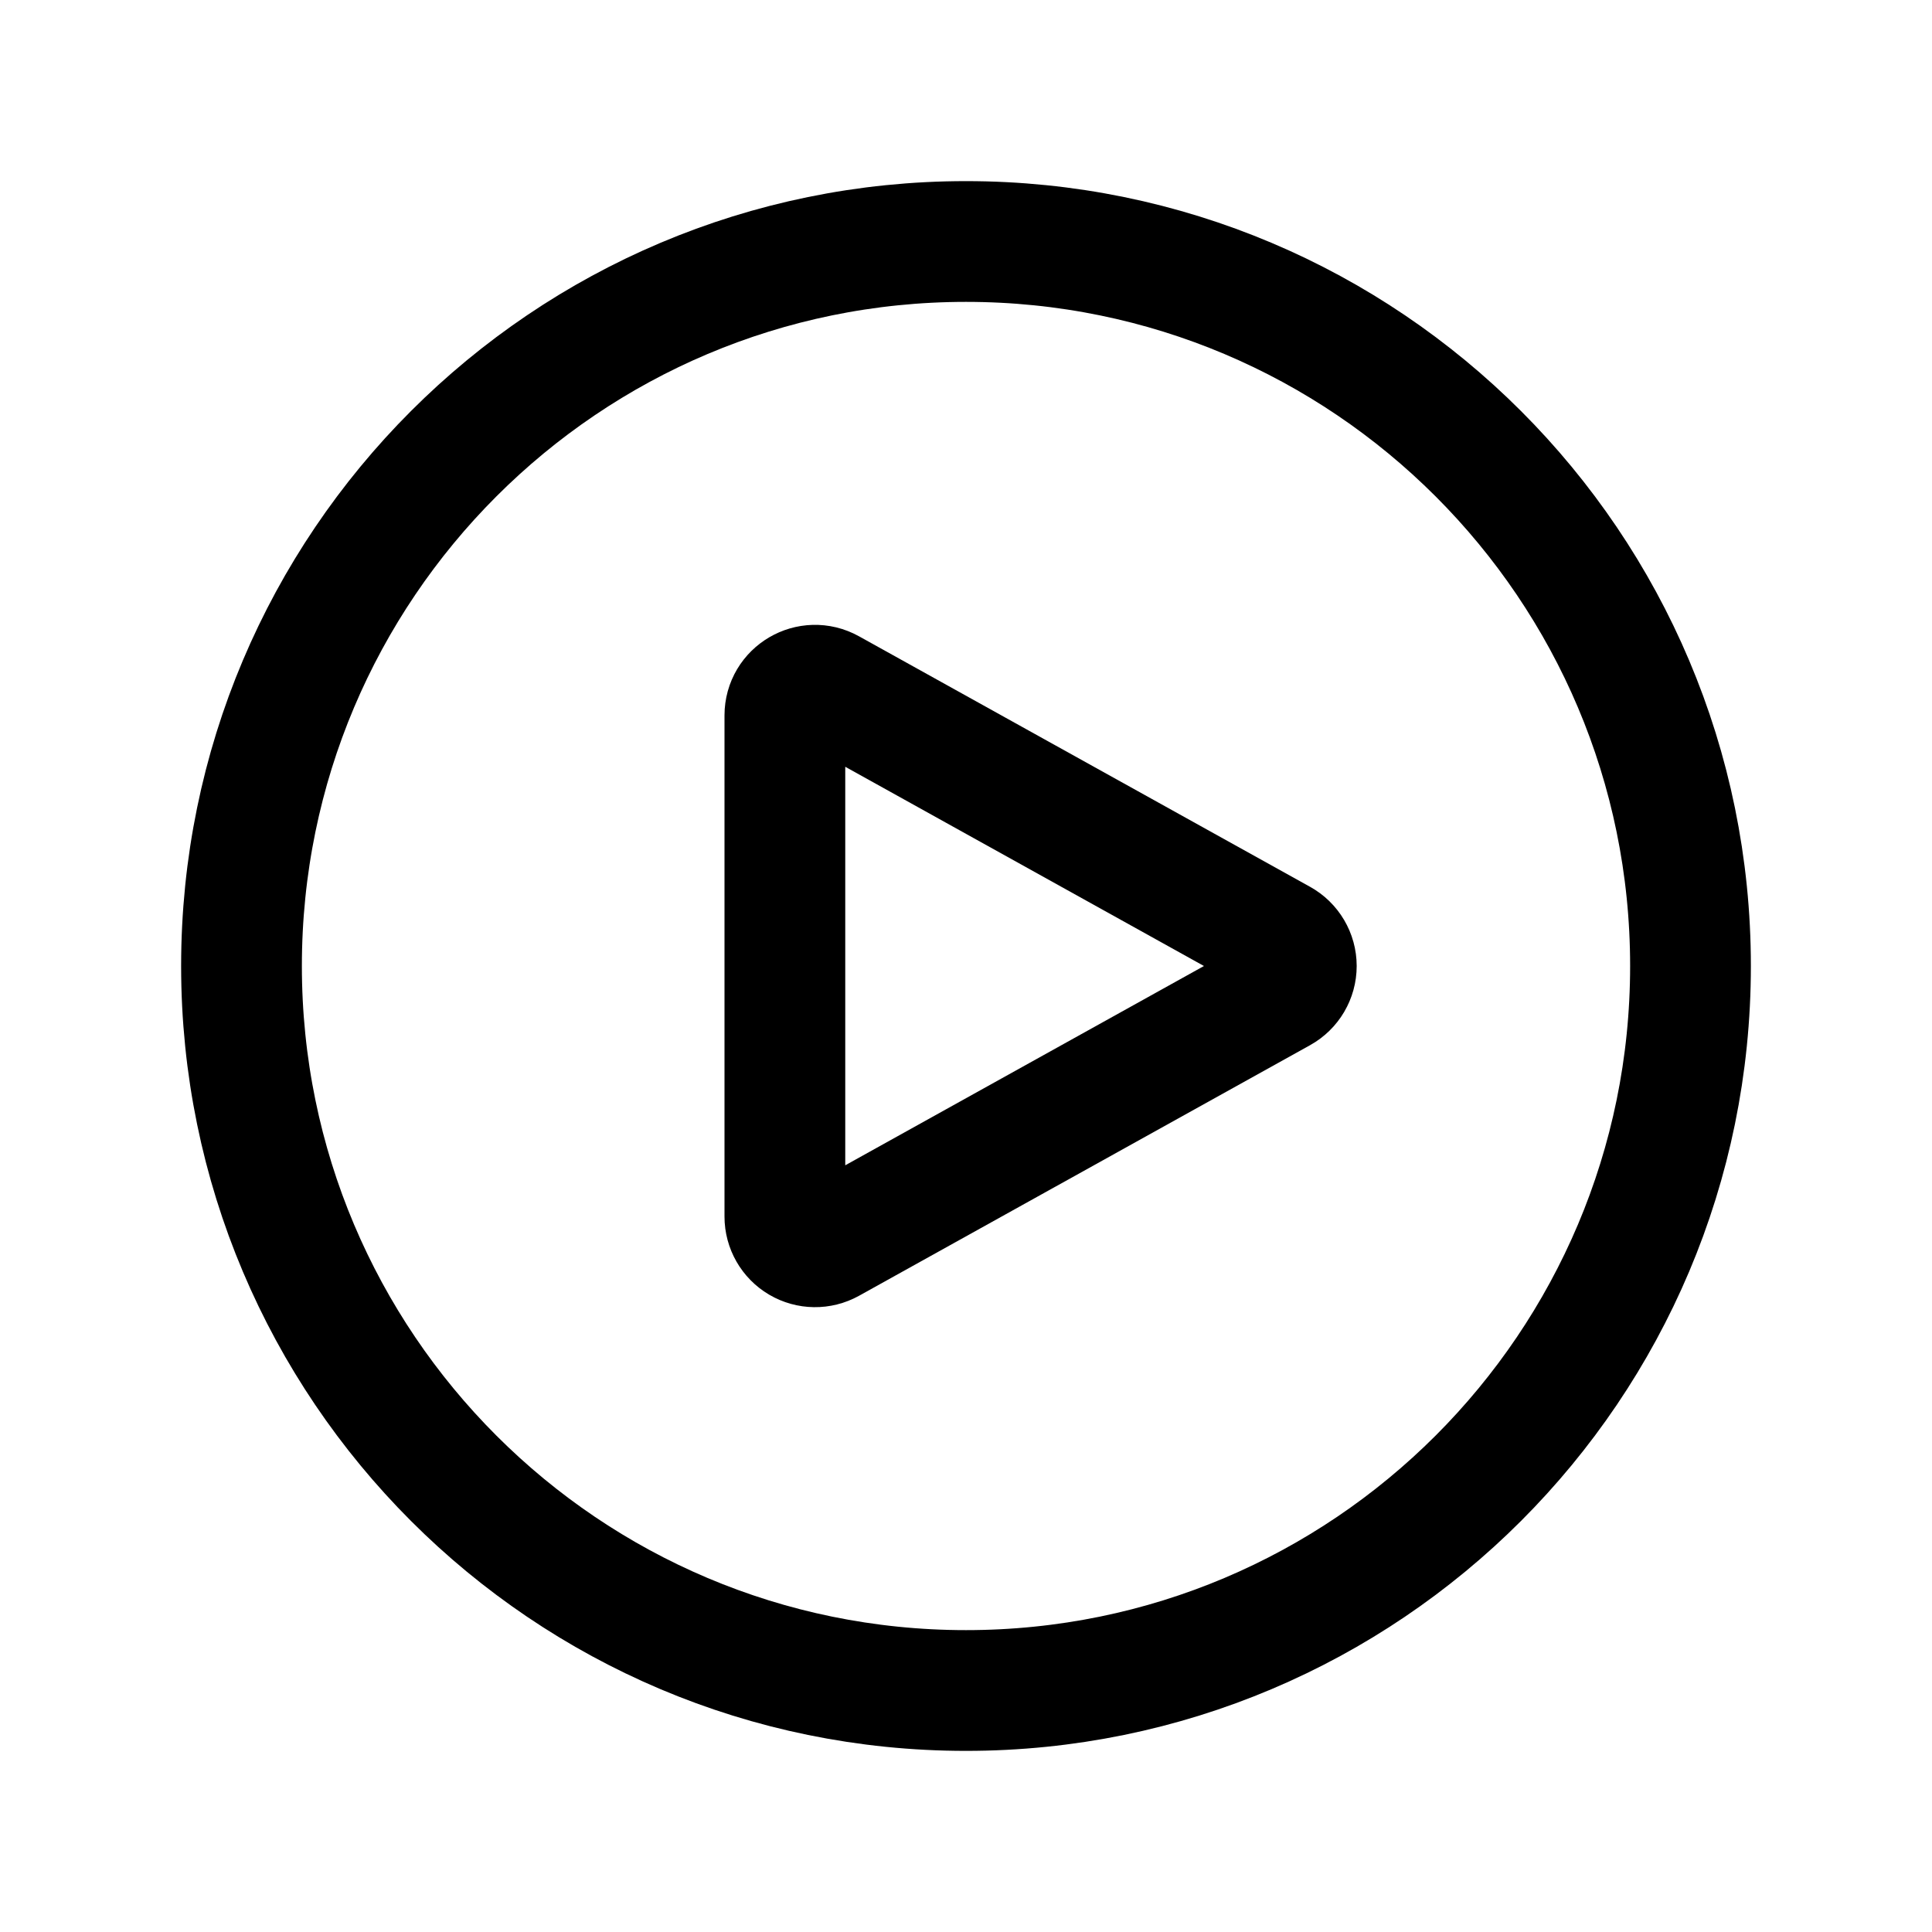
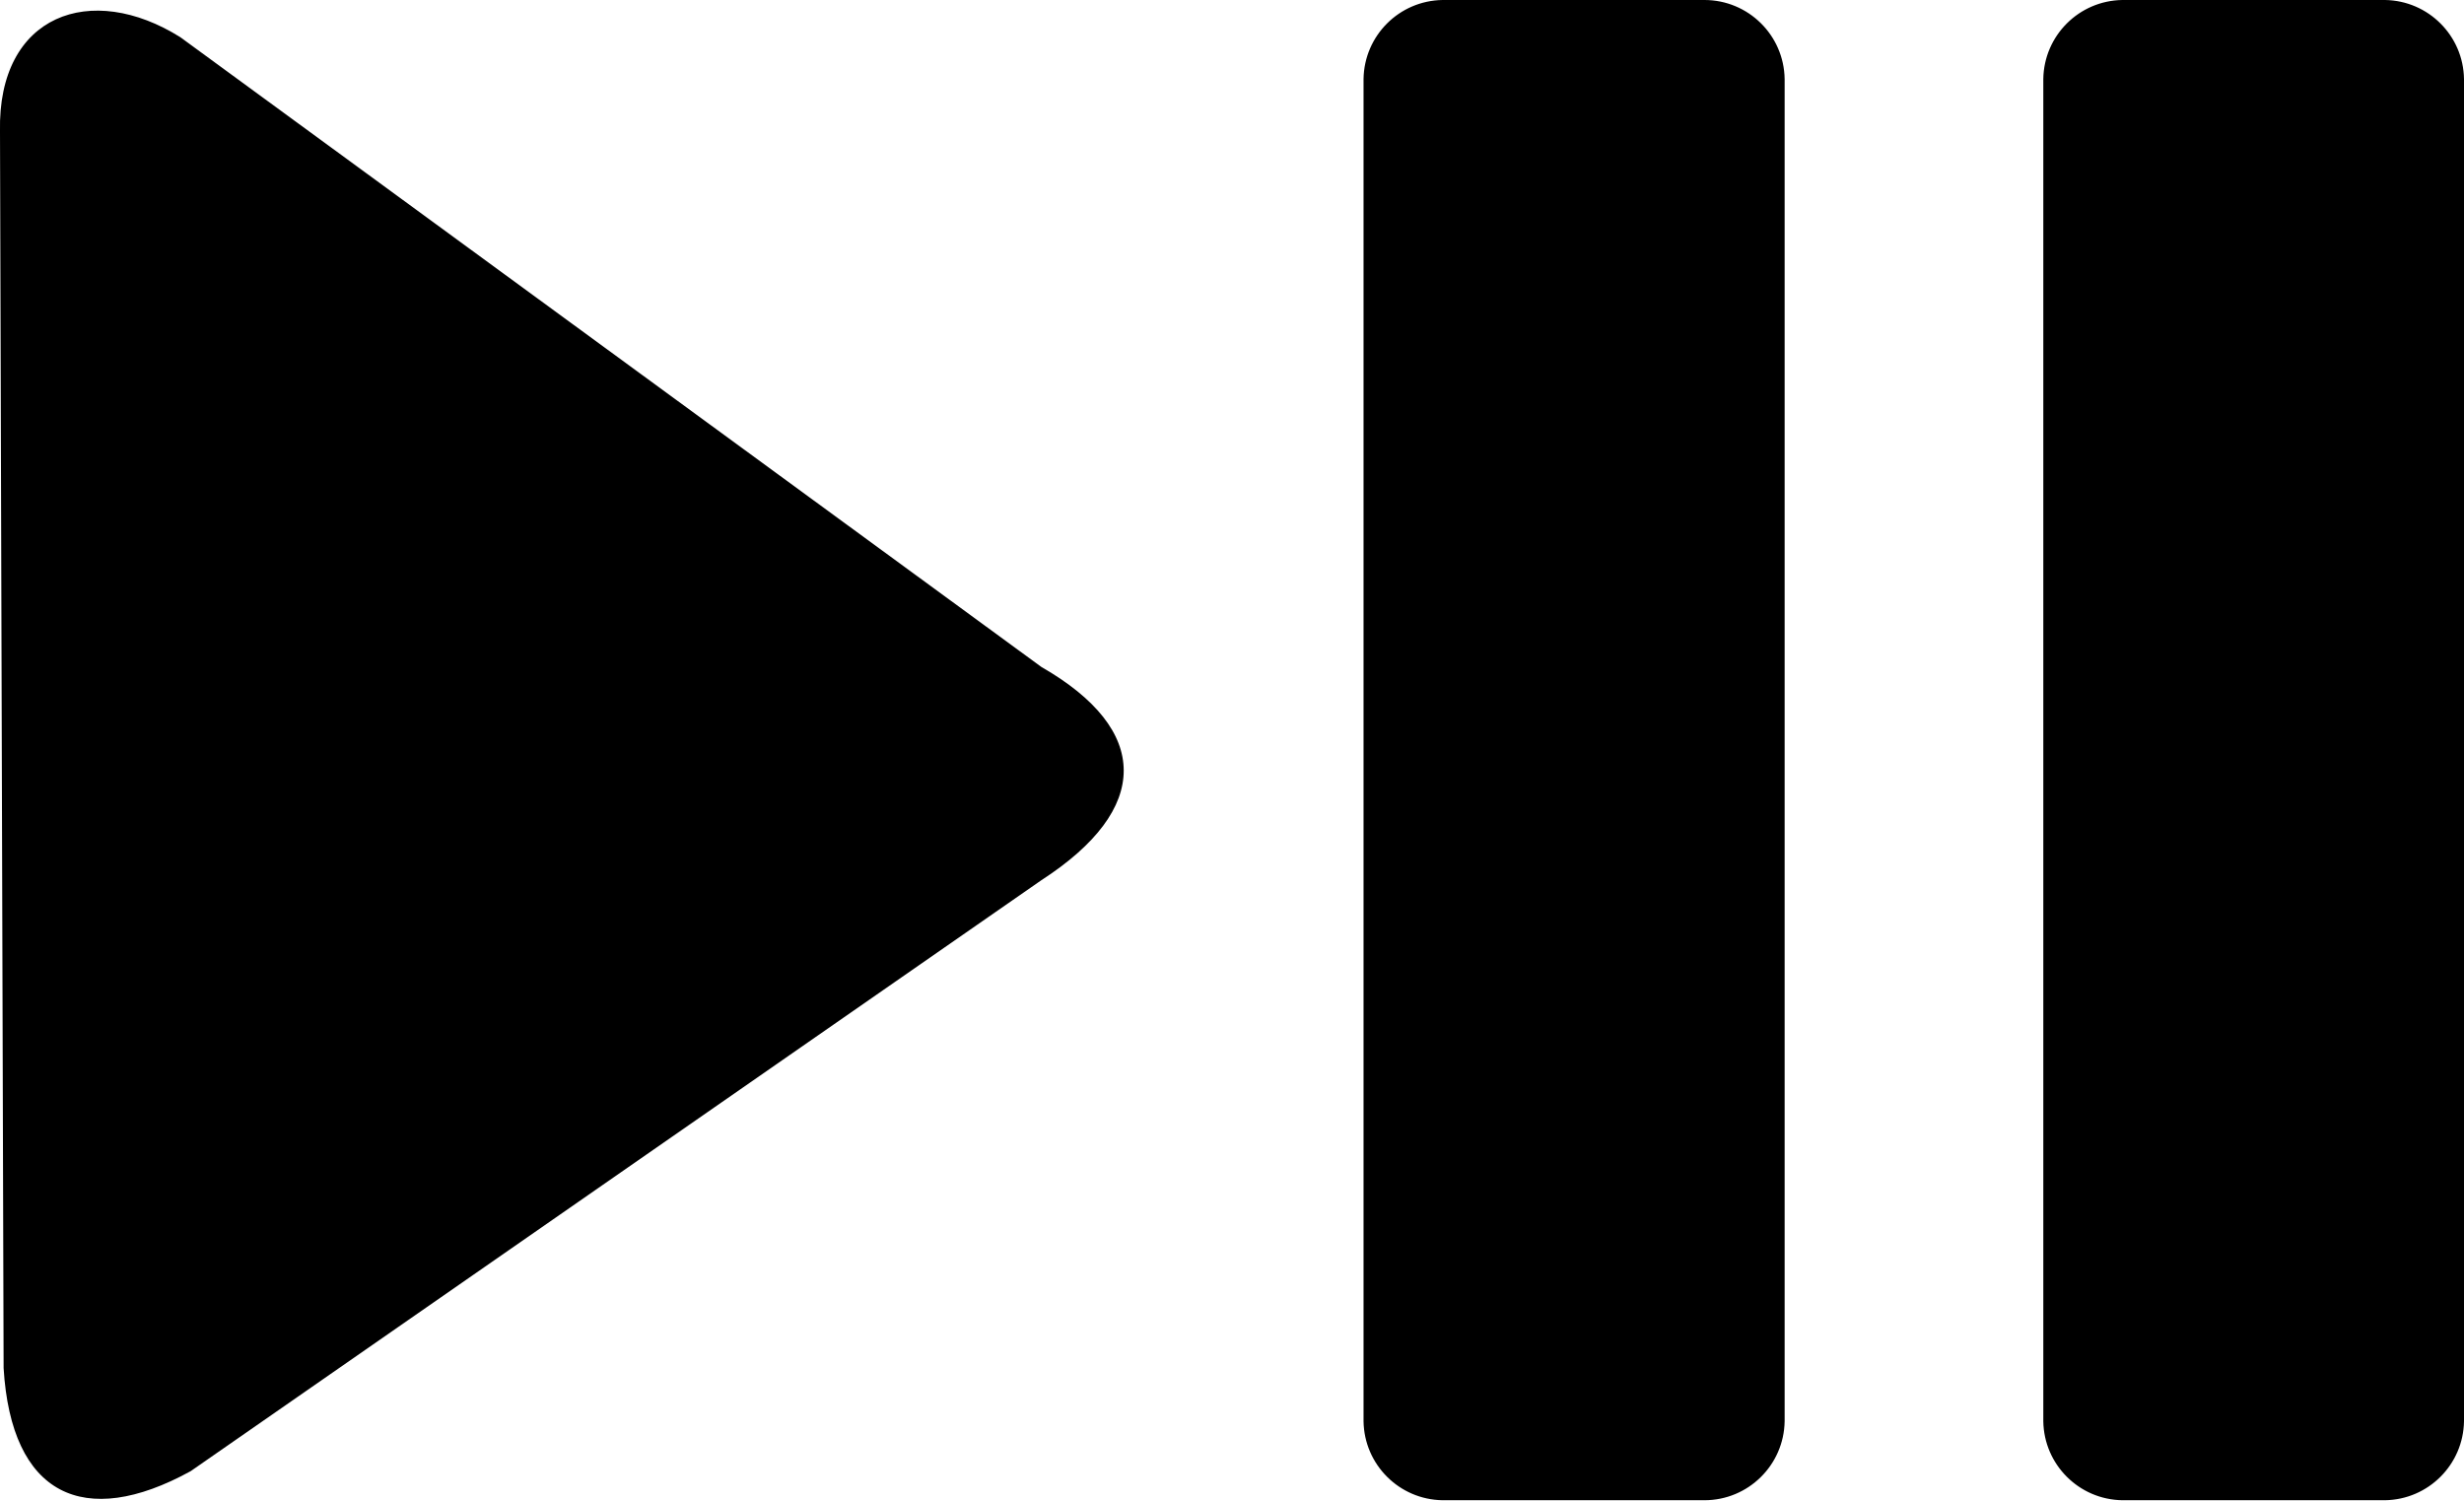
- <svg xmlns="http://www.w3.org/2000/svg" fill="none" viewBox="0 0 24 24" stroke-width="1.5" stroke="currentColor" class="w-6 h-6">
-   <path stroke-linecap="round" stroke-linejoin="round" d="M21 12a9 9 0 1 1-18 0 9 9 0 0 1 18 0Z" />
-   <path stroke-linecap="round" stroke-linejoin="round" d="M15.91 11.672a.375.375 0 0 1 0 .656l-5.603 3.113a.375.375 0 0 1-.557-.328V8.887c0-.286.307-.466.557-.327l5.603 3.112Z" />
+ <svg xmlns="http://www.w3.org/2000/svg" id="Layer_1" data-name="Layer 1" viewBox="0 0 122.88 74.82">
+   <defs>
+     <style>.cls-1{fill-rule:evenodd;}</style>
+   </defs>
+   <path class="cls-1" d="M51.93,43.9c5.49-3.55,5.47-7.5,0-10.64L9,1.86C4.55-.94-.12.71,0,6.55L.18,68.23c.38,6.34,4,8.07,9.33,5.14L51.93,43.9ZM105.84,0h13.1a4,4,0,0,1,3.94,3.94V70.88a4,4,0,0,1-3.94,3.94h-13.1a4,4,0,0,1-3.94-3.94V3.94A4,4,0,0,1,105.84,0ZM71.94,0H85A4,4,0,0,1,89,3.94V70.88A4,4,0,0,1,85,74.82H71.94A4,4,0,0,1,68,70.88V3.94A4,4,0,0,1,71.94,0Z" />
</svg>
